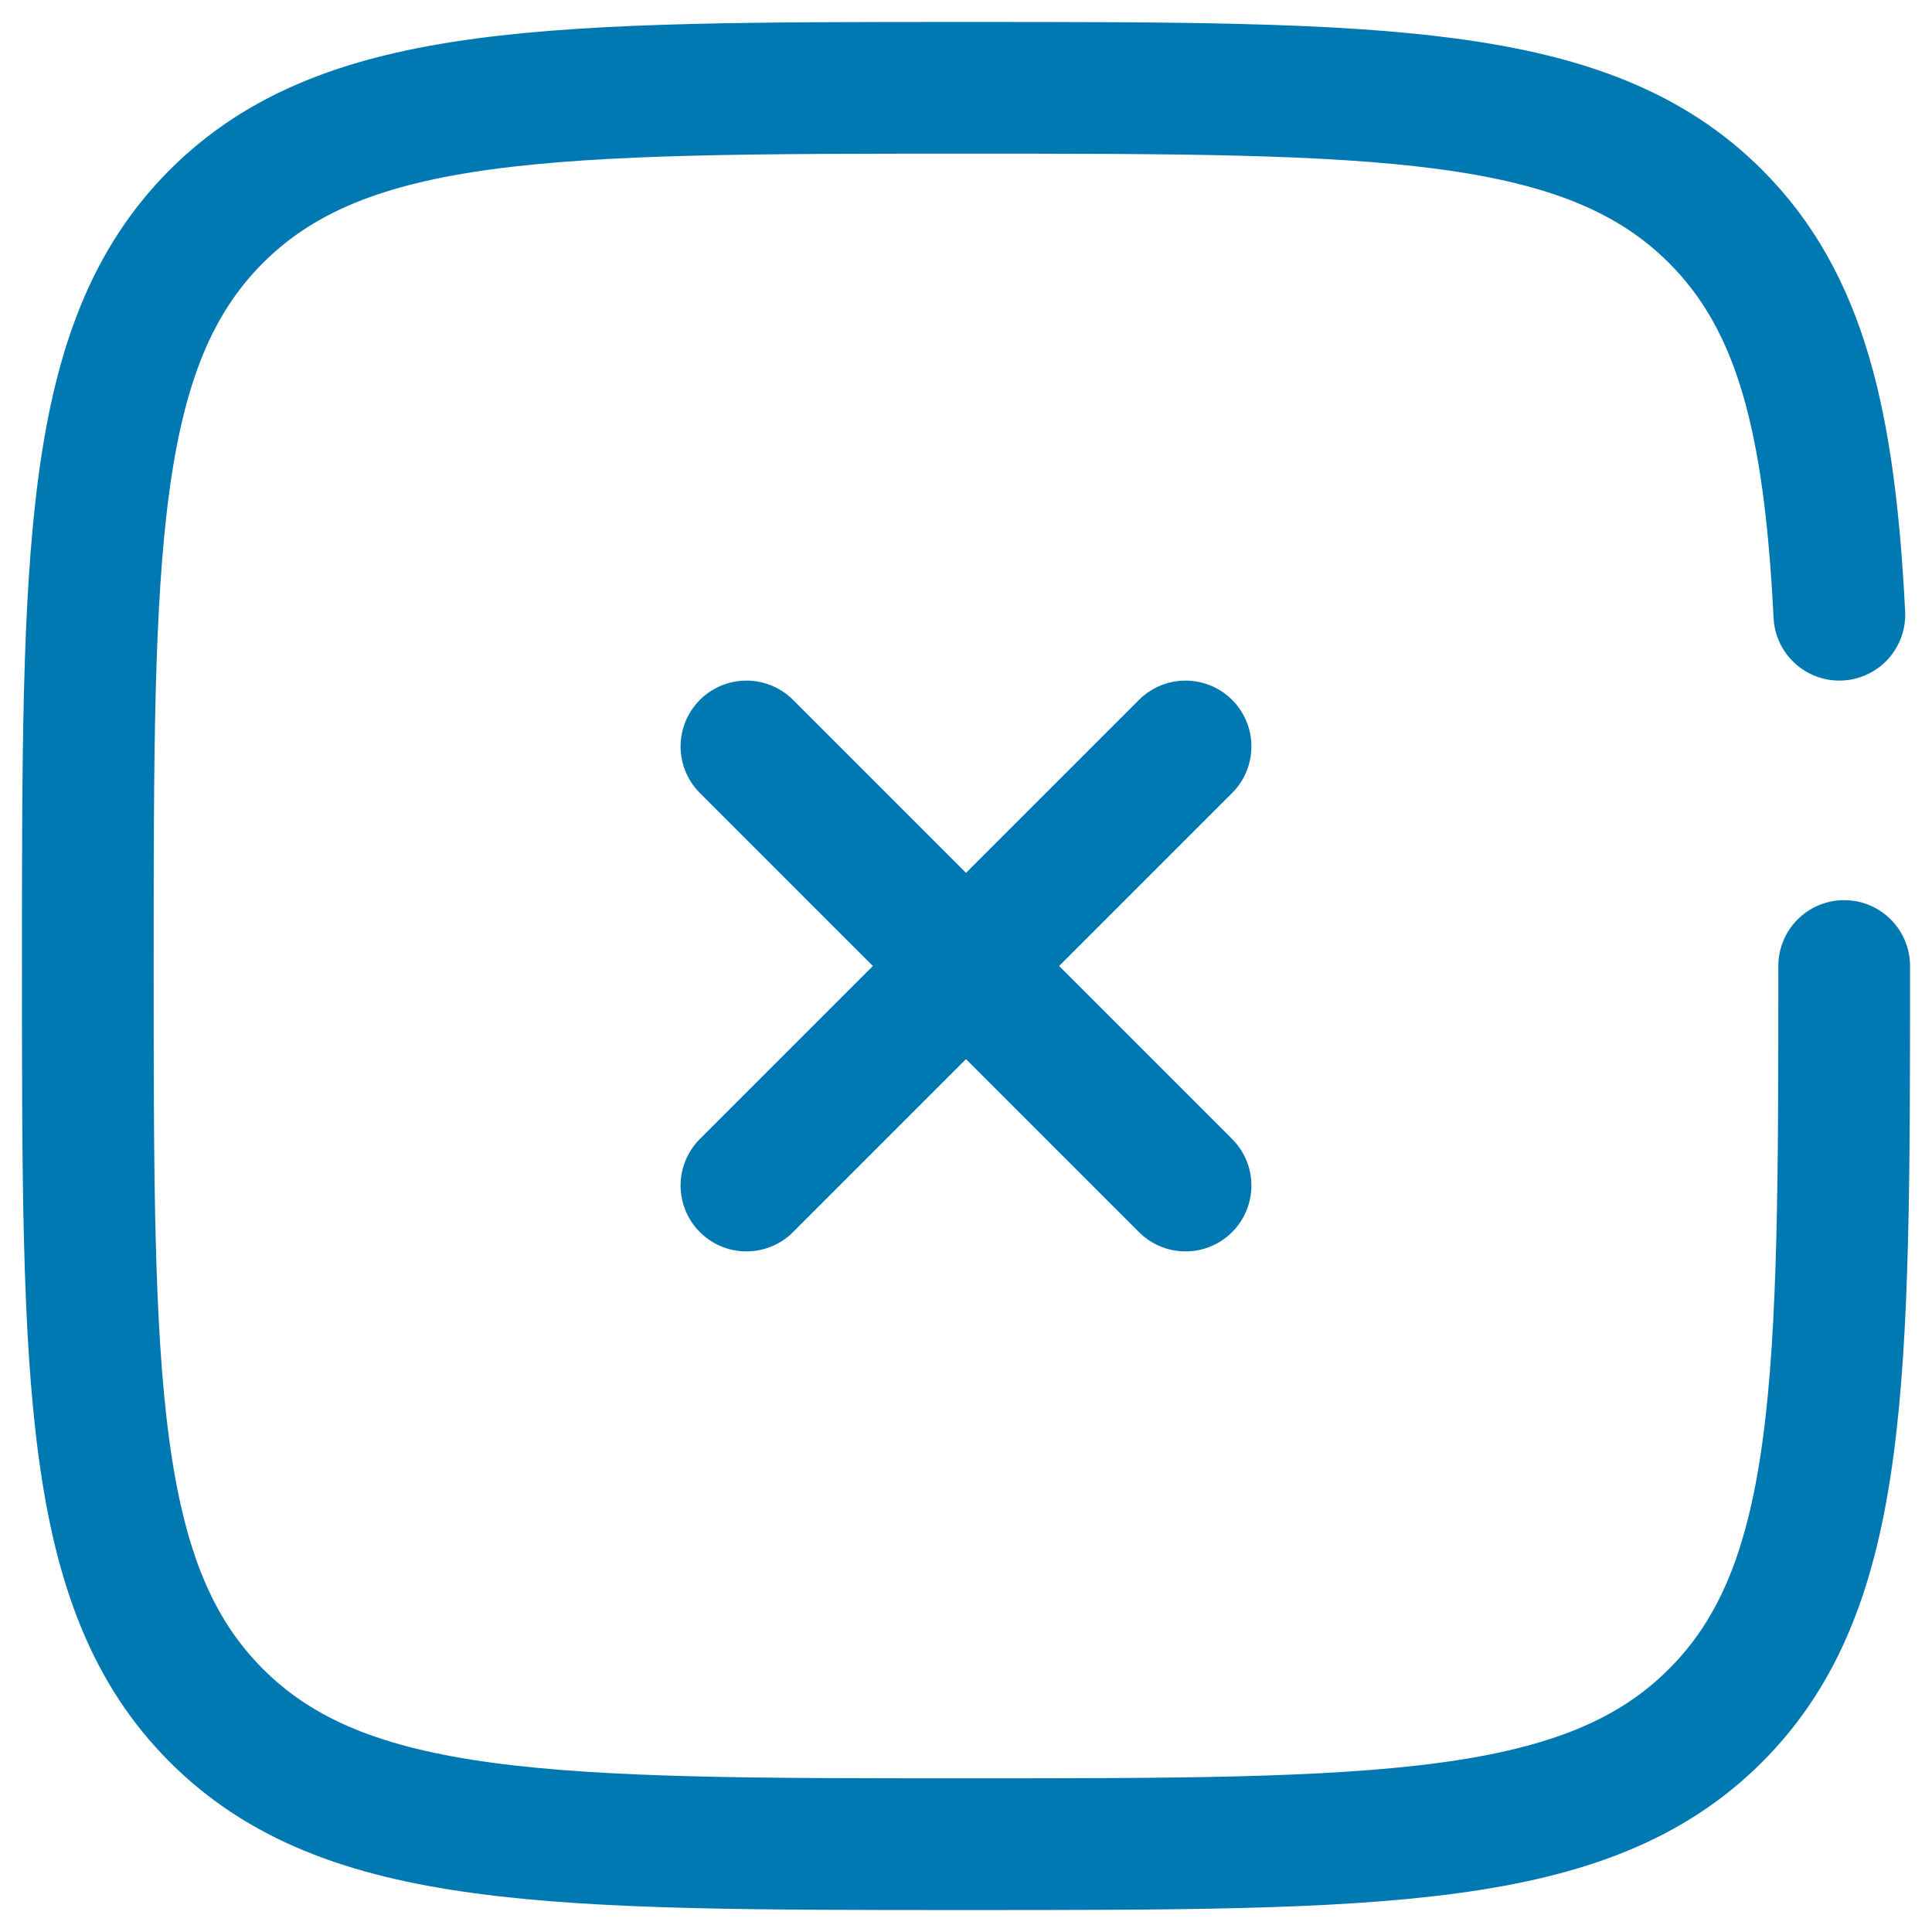
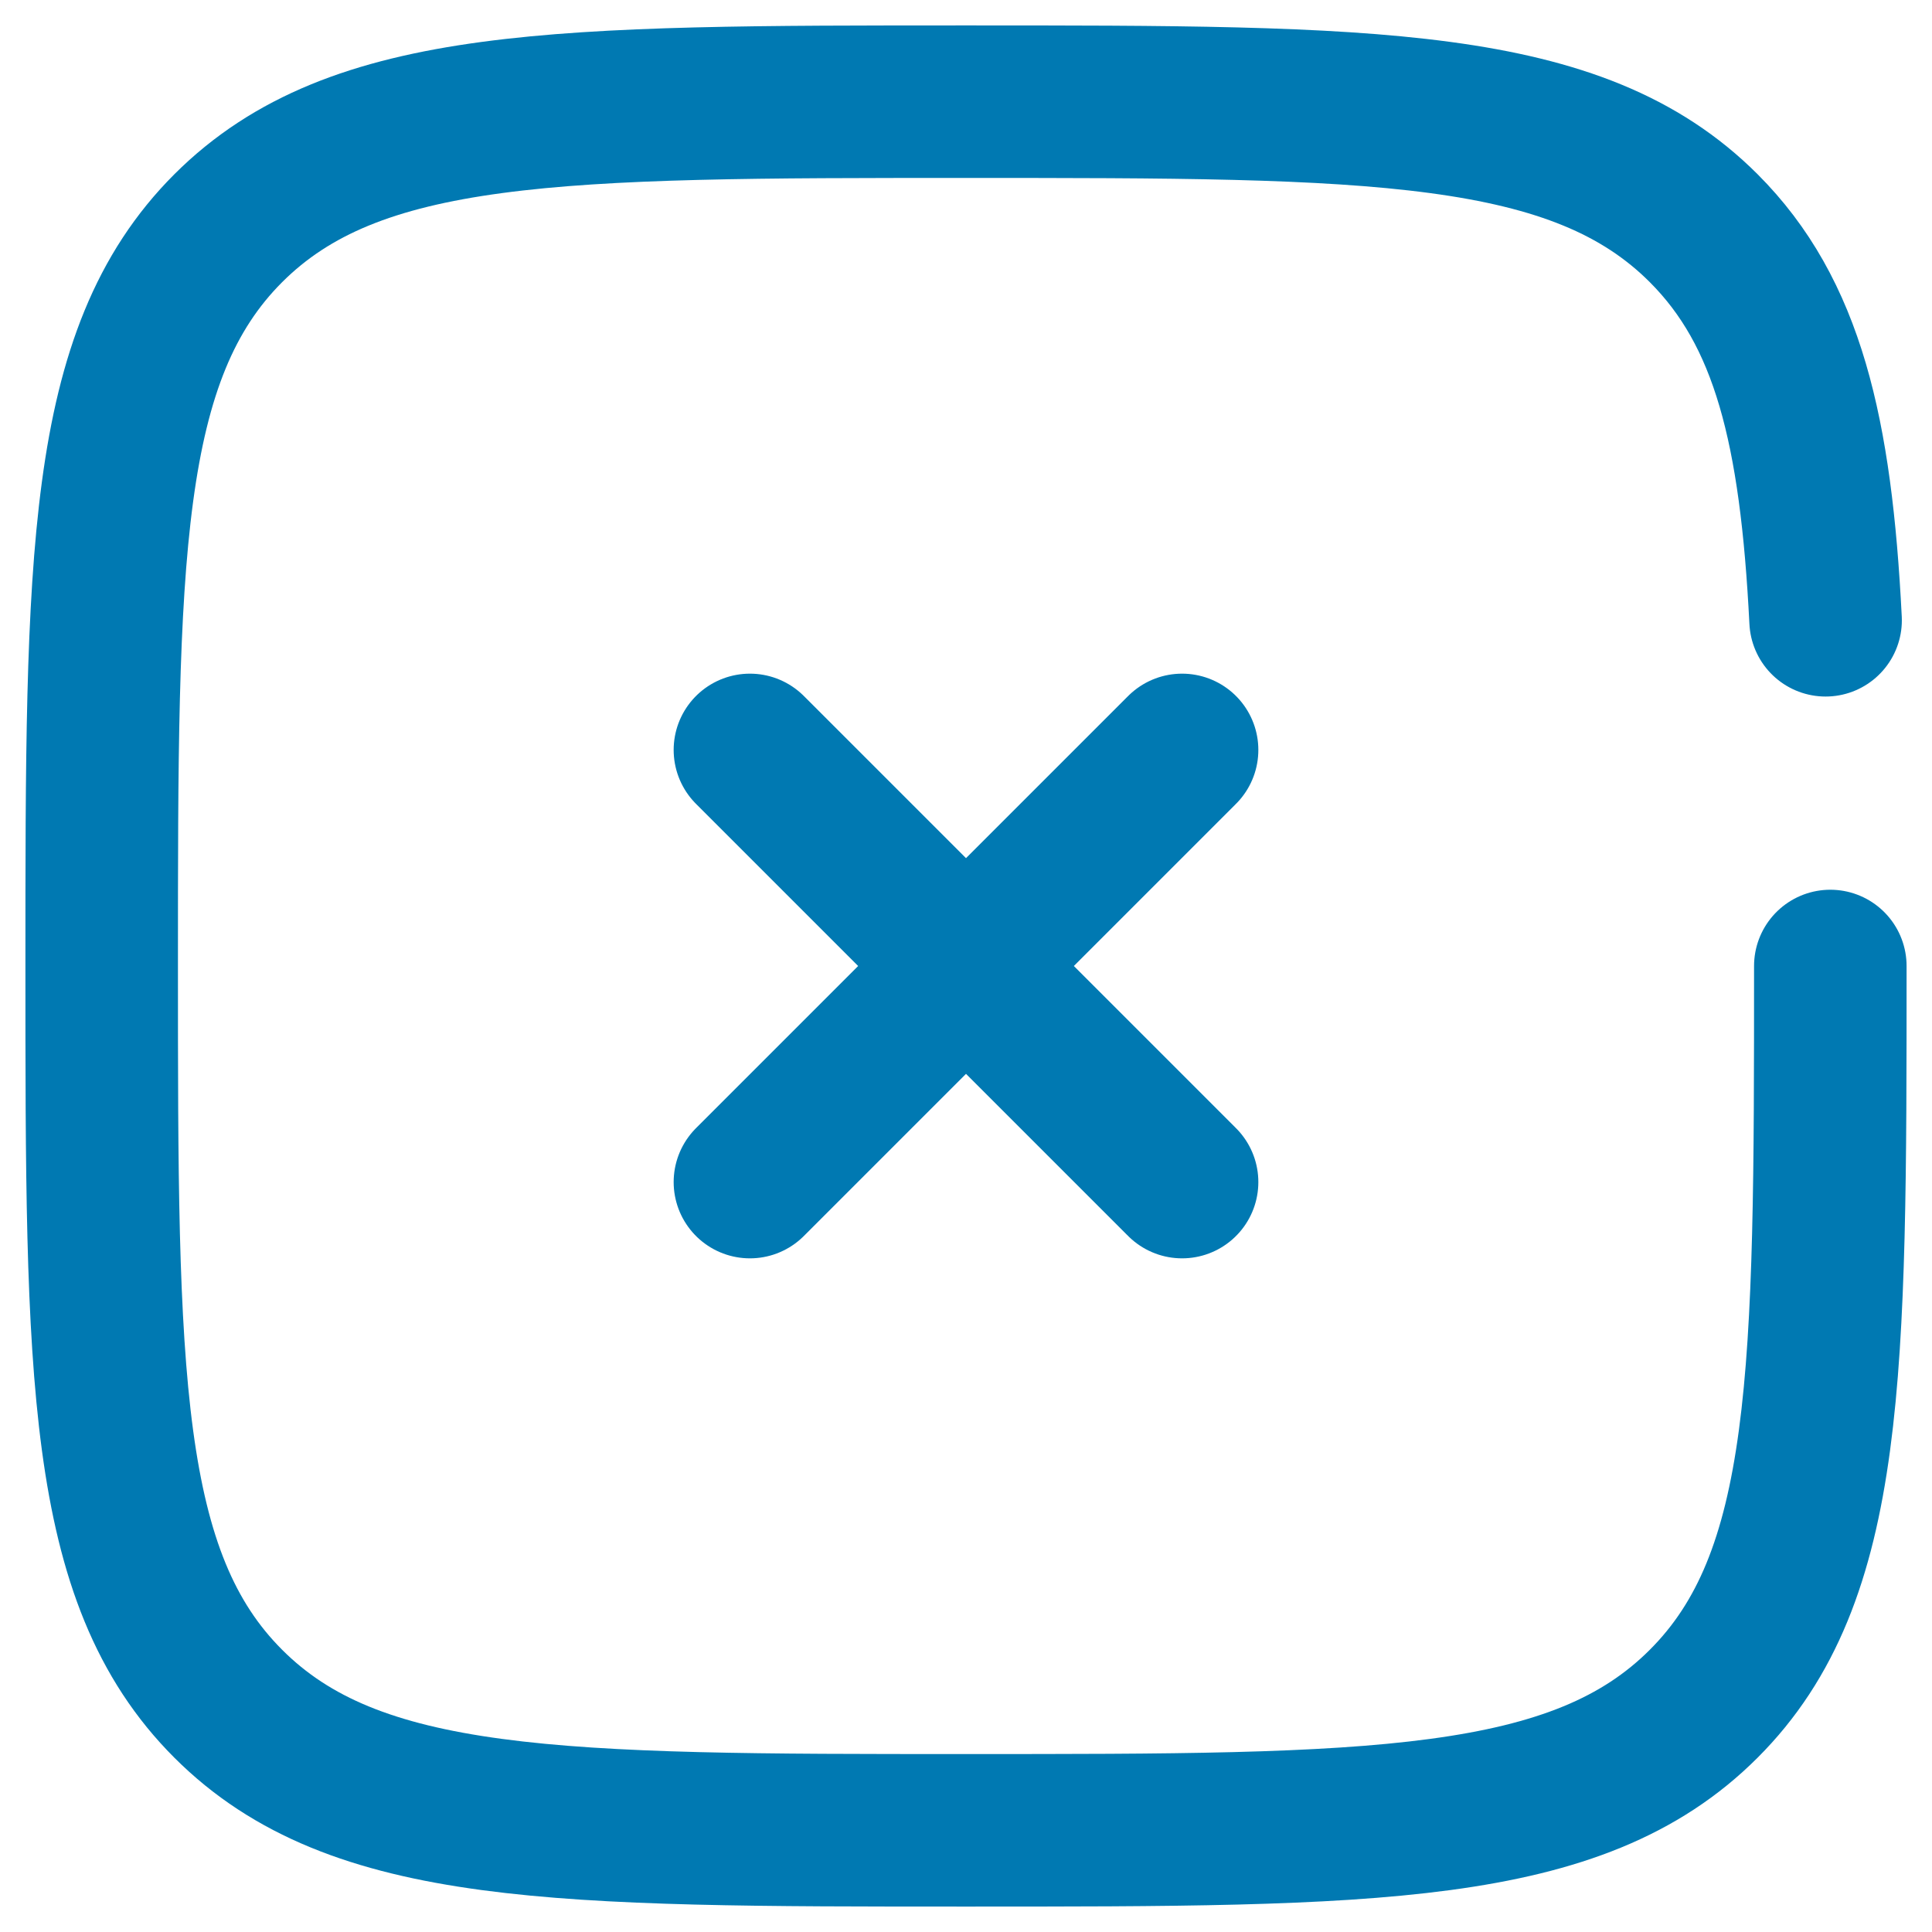
- <svg xmlns="http://www.w3.org/2000/svg" width="22" height="22" viewBox="0 0 22 22" fill="none">
-   <path d="M13.5 8.5L8.5 13.5M8.5 8.5L13.5 13.5M21 11C21 15.714 21 18.071 19.535 19.535C18.072 21 15.714 21 11 21C6.286 21 3.929 21 2.464 19.535C1 18.072 1 15.714 1 11C1 6.286 1 3.929 2.464 2.464C3.93 1 6.286 1 11 1C15.714 1 18.071 1 19.535 2.464C20.509 3.438 20.835 4.807 20.945 7" stroke="#0079B2" stroke-width="1.5" stroke-linecap="round" />
+ <svg xmlns="http://www.w3.org/2000/svg" width="38" height="38" viewBox="0 0 38 38" fill="none">
+   <path d="M23.25 14.75L14.75 23.25M14.75 14.75L23.25 23.25M36 19C36 27.014 36 31.021 33.51 33.51C31.022 36 27.014 36 19 36C10.986 36 6.979 36 4.489 33.51C2 31.022 2 27.014 2 19C2 10.986 2 6.979 4.489 4.489C6.981 2 10.986 2 19 2C27.014 2 31.021 2 33.51 4.489C35.165 6.145 35.719 8.472 35.907 12.2" stroke="#0079B2" stroke-width="3" stroke-linecap="round" />
</svg>
